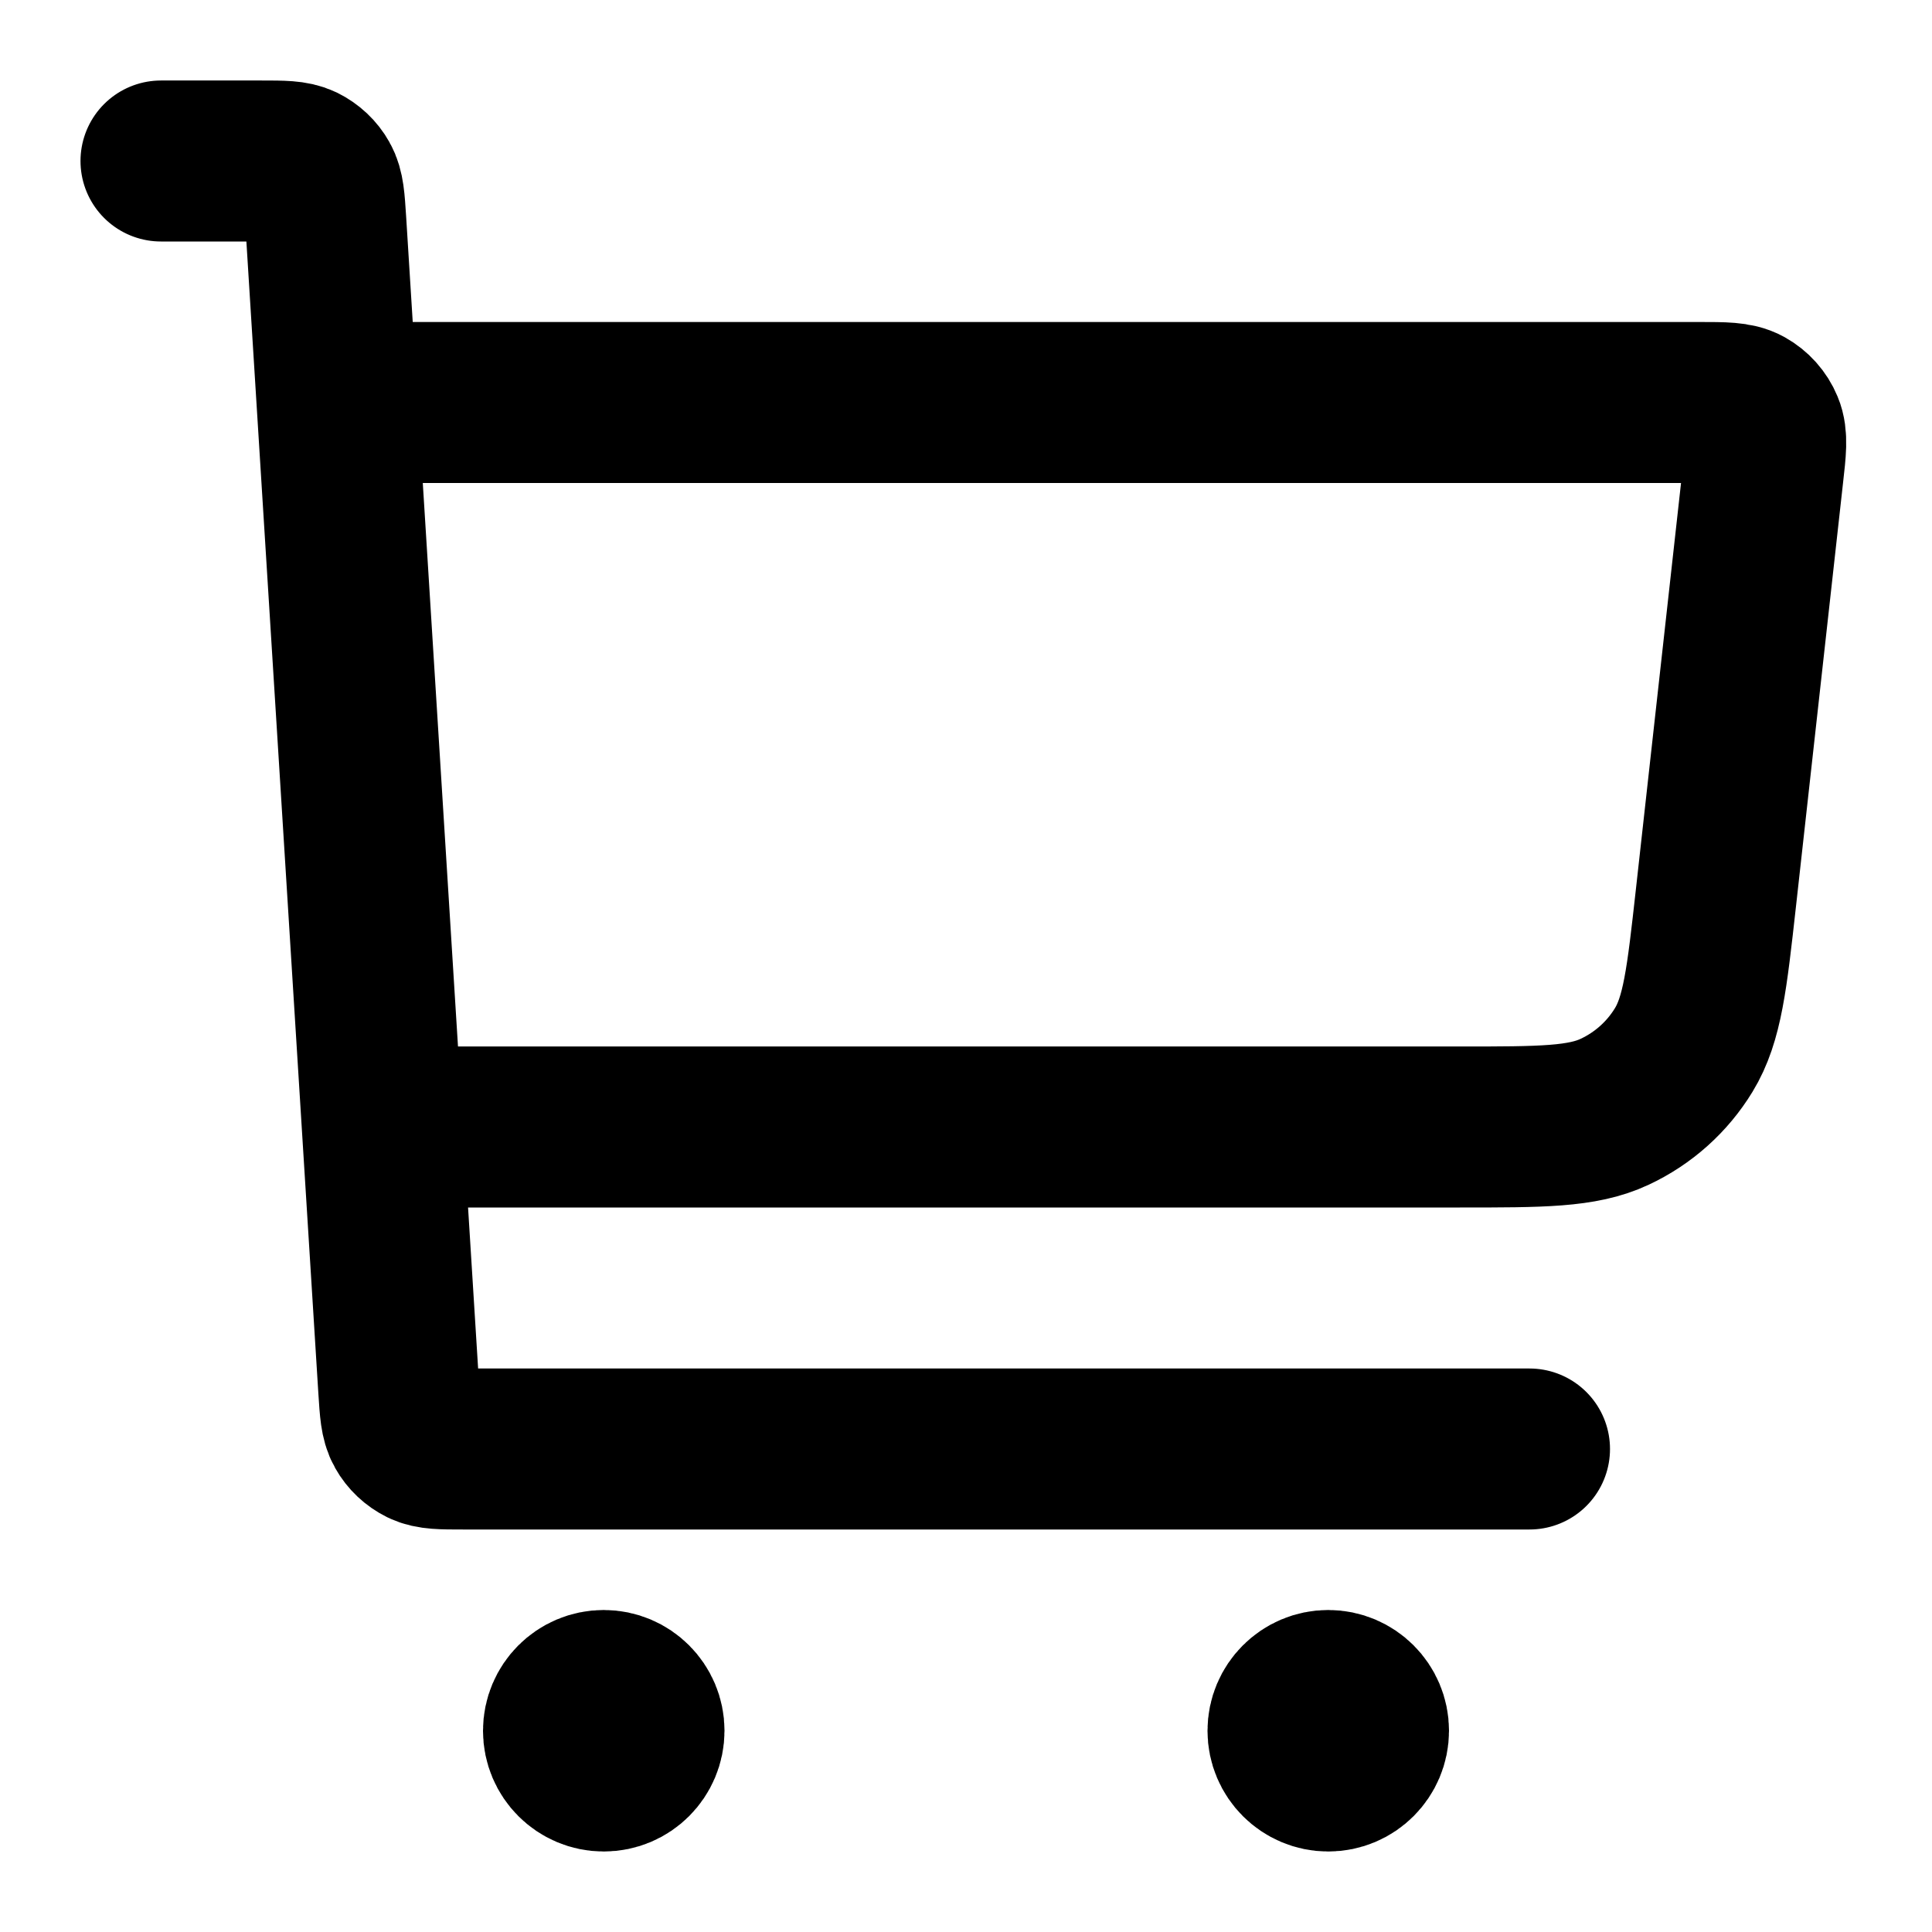
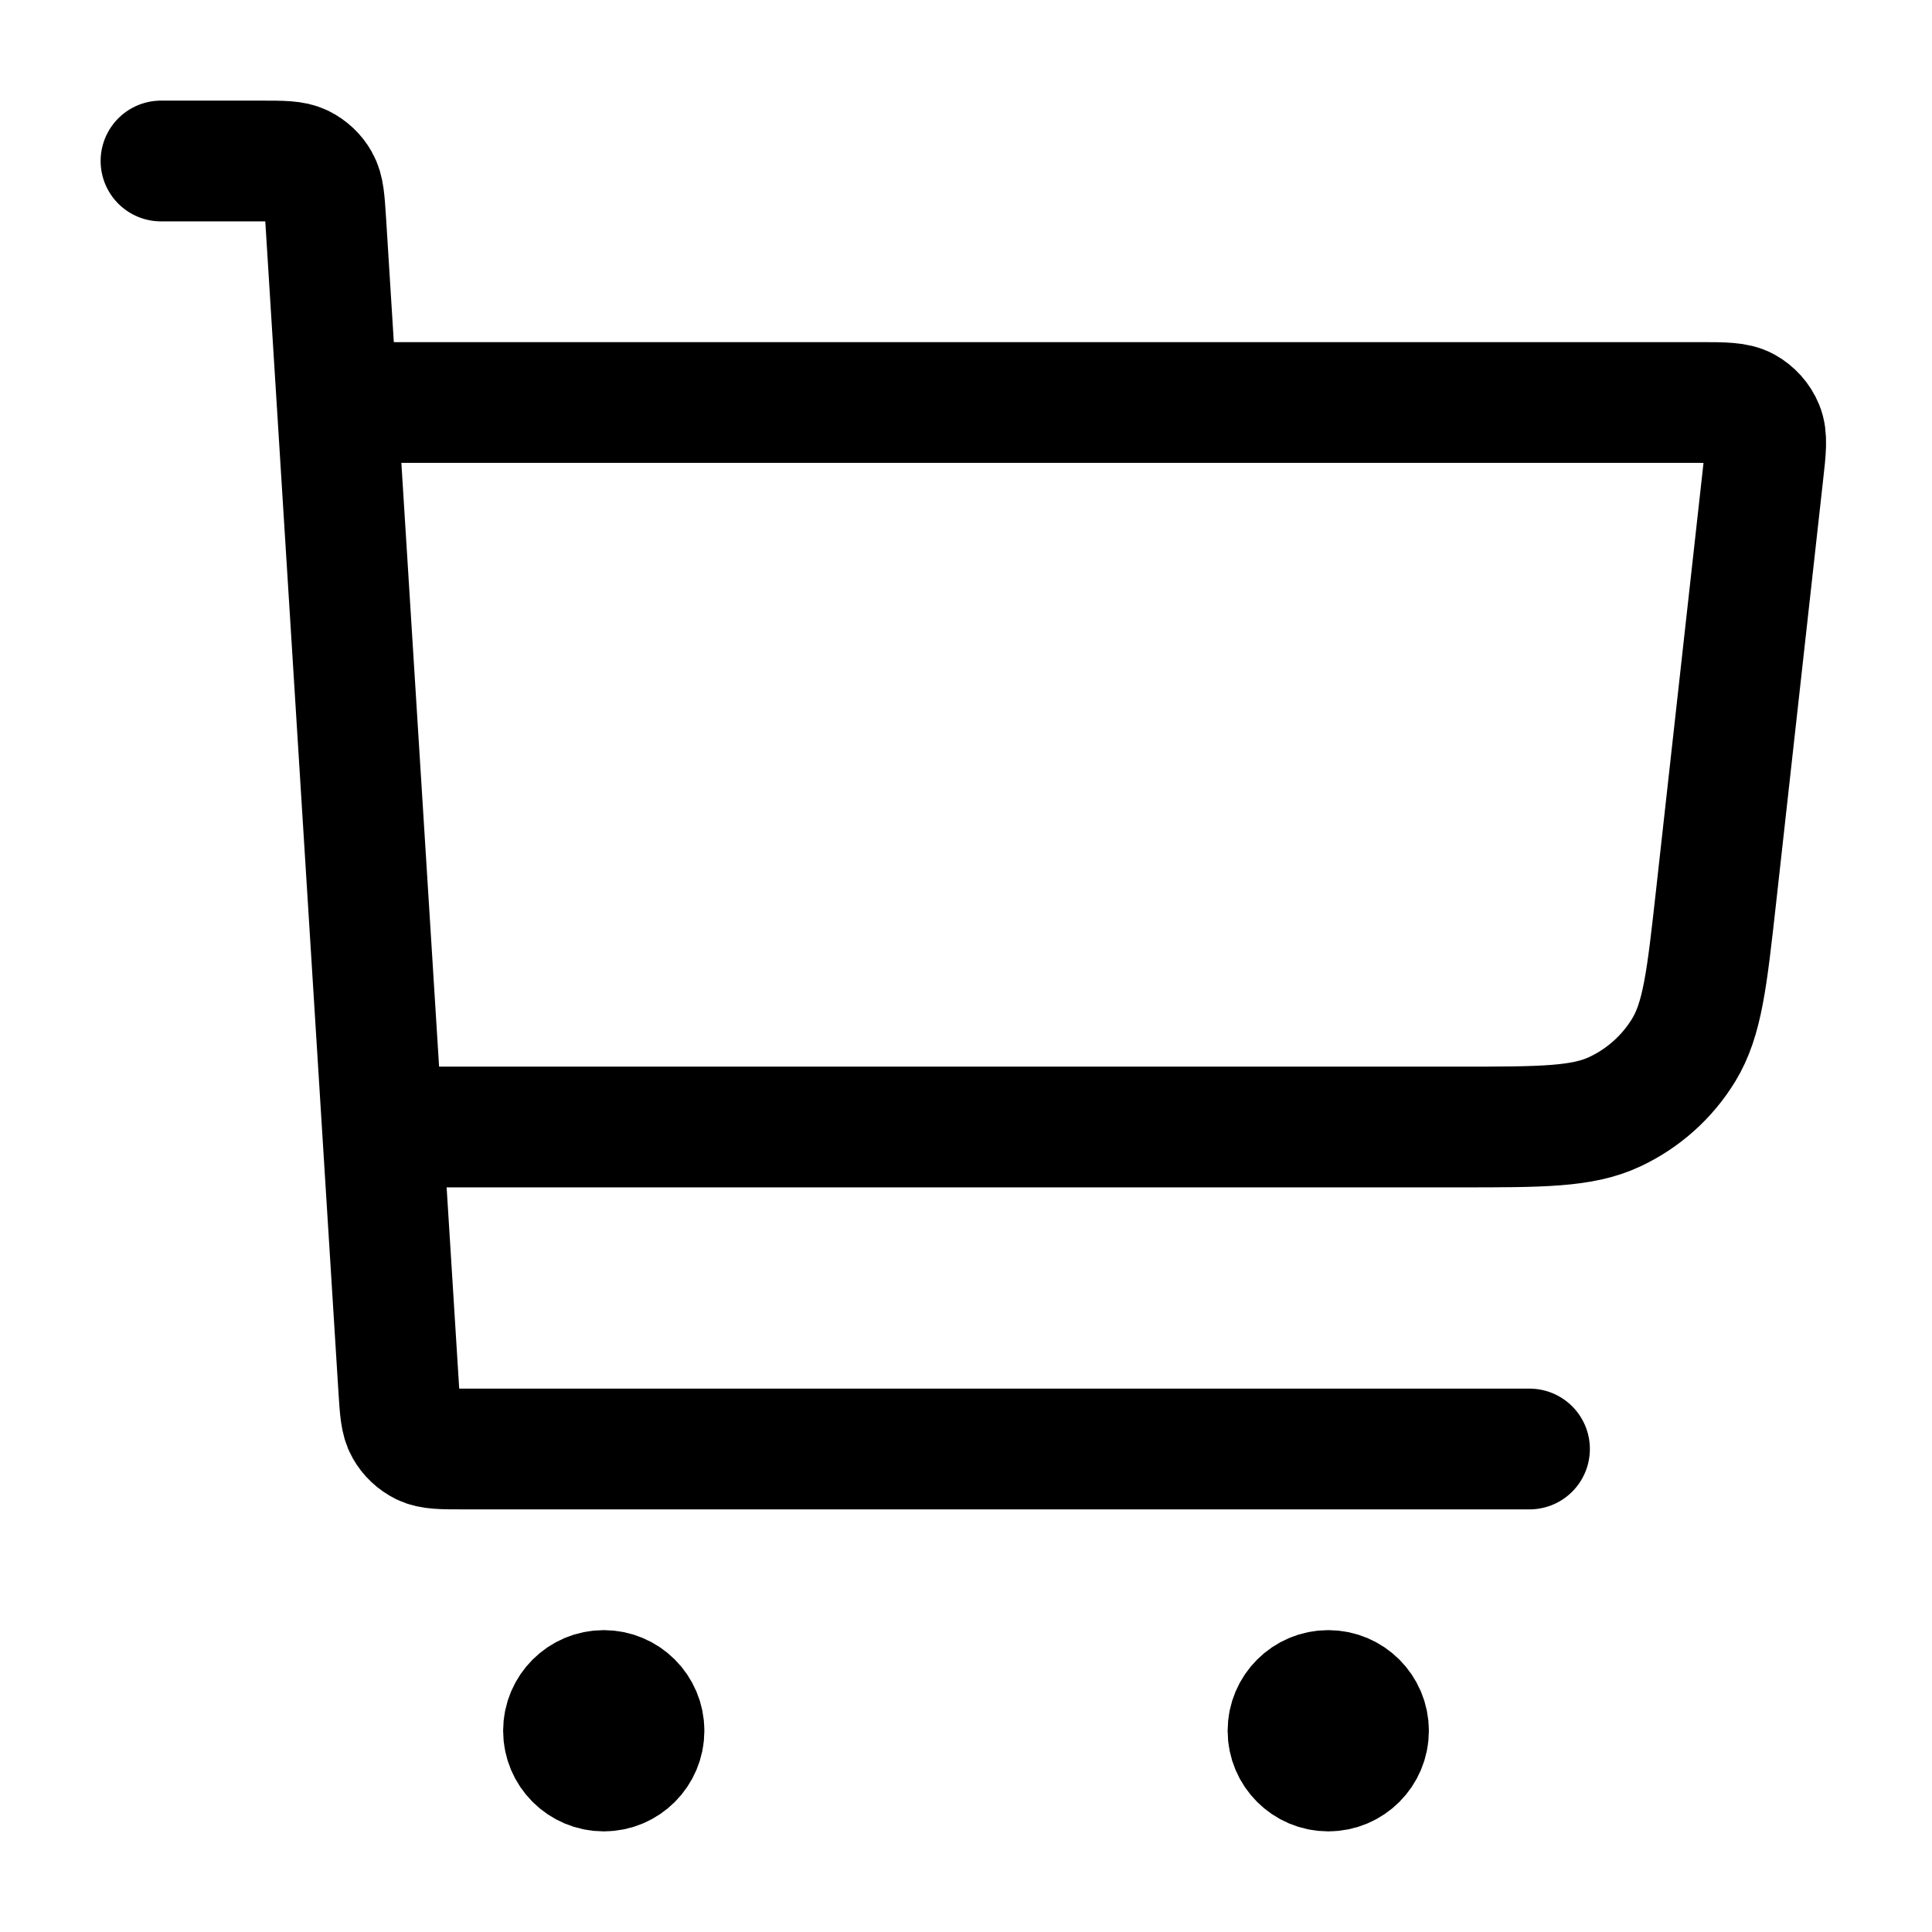
<svg xmlns="http://www.w3.org/2000/svg" width="100%" height="100%" viewBox="0 0 24 24" fill="none">
-   <path d="M5 14H18.136C19.149 14 19.655 14 20.058 13.811C20.413 13.645 20.712 13.378 20.916 13.043C21.148 12.663 21.204 12.16 21.316 11.153L21.901 5.888C21.936 5.581 21.953 5.427 21.903 5.308C21.86 5.204 21.782 5.117 21.683 5.062C21.57 5 21.416 5 21.106 5H4.5M2 2H3.248C3.513 2 3.645 2 3.749 2.05C3.84 2.095 3.916 2.166 3.965 2.254C4.022 2.354 4.03 2.486 4.047 2.75L4.953 17.25C4.97 17.514 4.978 17.646 5.035 17.746C5.084 17.834 5.16 17.905 5.251 17.95C5.355 18 5.487 18 5.752 18H19M7.5 21.5H7.51M16.5 21.5H16.51M8 21.5C8 21.776 7.776 22 7.5 22C7.224 22 7 21.776 7 21.5C7 21.224 7.224 21 7.5 21C7.776 21 8 21.224 8 21.5ZM17 21.5C17 21.776 16.776 22 16.5 22C16.224 22 16 21.776 16 21.5C16 21.224 16.224 21 16.5 21C16.776 21 17 21.224 17 21.5Z" stroke="currentColor" stroke-width="2" stroke-linecap="round" stroke-linejoin="round" />
+   <path d="M5 14H18.136C19.149 14 19.655 14 20.058 13.811C20.413 13.645 20.712 13.378 20.916 13.043C21.148 12.663 21.204 12.16 21.316 11.153L21.901 5.888C21.936 5.581 21.953 5.427 21.903 5.308C21.86 5.204 21.782 5.117 21.683 5.062C21.57 5 21.416 5 21.106 5H4.5M2 2H3.248C3.513 2 3.645 2 3.749 2.05C3.84 2.095 3.916 2.166 3.965 2.254C4.022 2.354 4.03 2.486 4.047 2.75L4.953 17.25C4.97 17.514 4.978 17.646 5.035 17.746C5.084 17.834 5.16 17.905 5.251 17.95C5.355 18 5.487 18 5.752 18H19M7.5 21.5H7.51M16.5 21.5H16.51M8 21.5C8 21.776 7.776 22 7.5 22C7.224 22 7 21.776 7 21.5C7 21.224 7.224 21 7.5 21C7.776 21 8 21.224 8 21.5ZM17 21.5C17 21.776 16.776 22 16.5 22C16.224 22 16 21.776 16 21.5C16 21.224 16.224 21 16.5 21C16.776 21 17 21.224 17 21.5Z" stroke="currentColor" stroke-width="1.5" stroke-linecap="round" stroke-linejoin="round" />
</svg>
